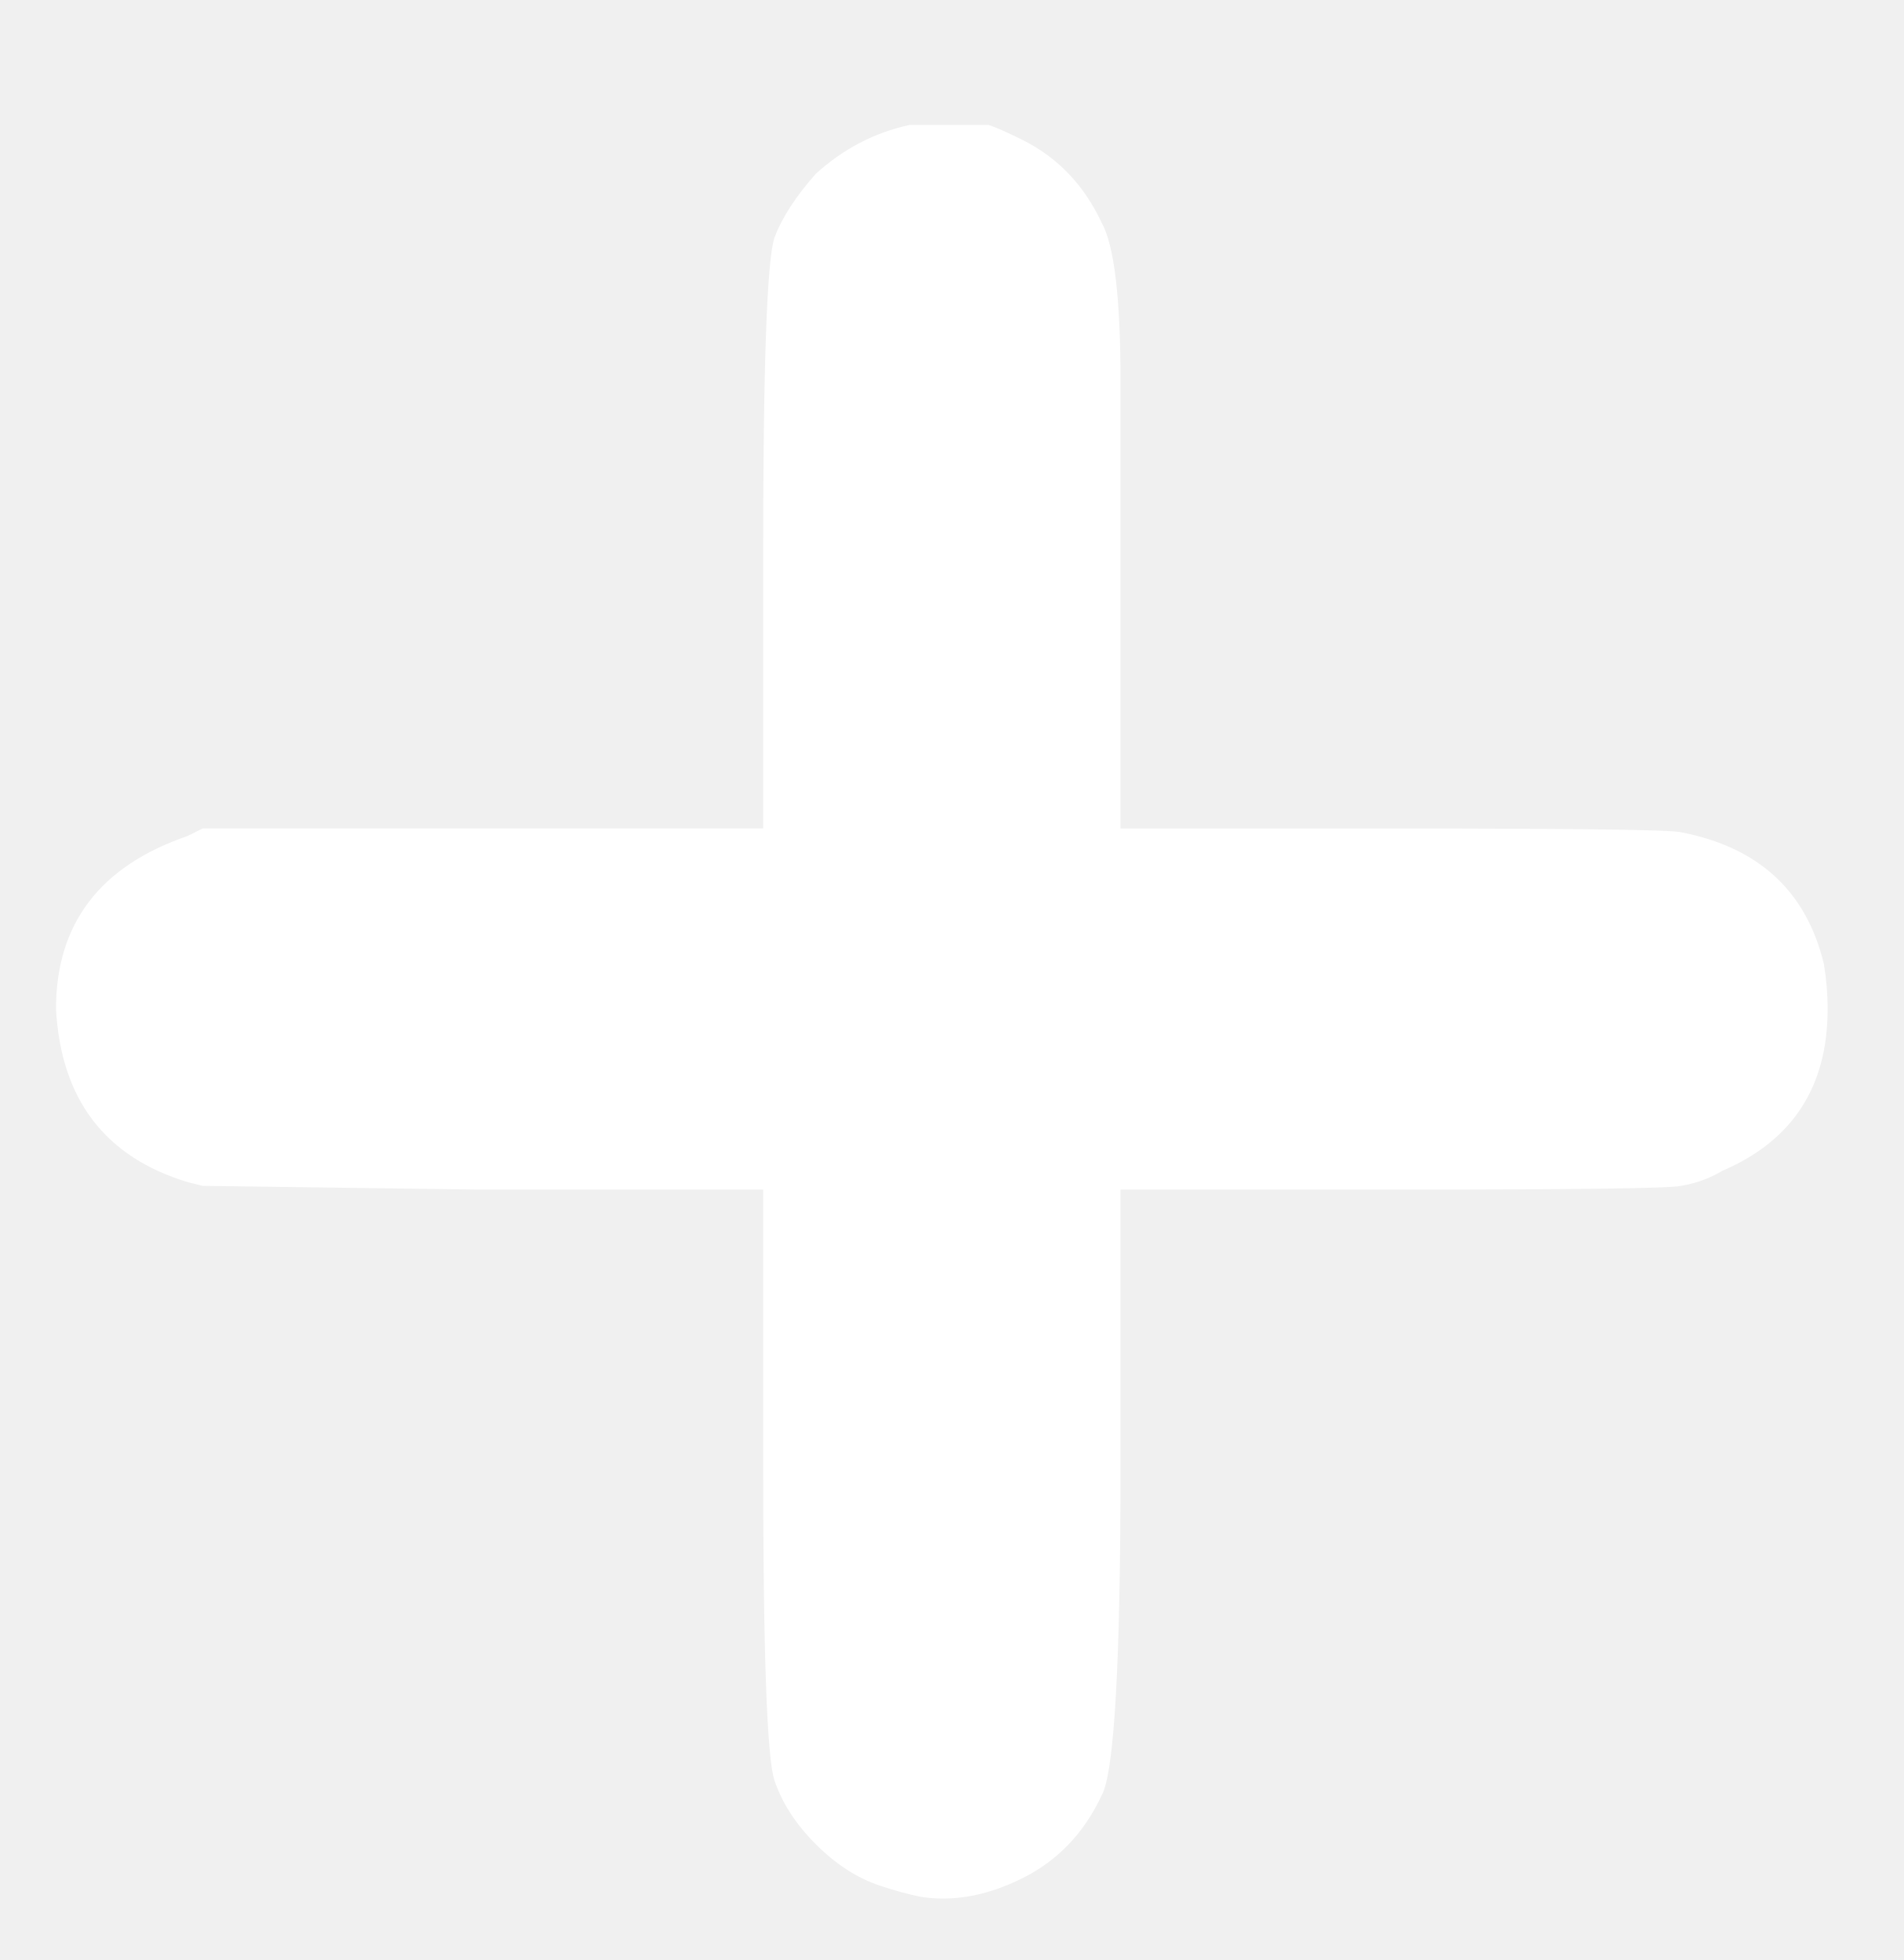
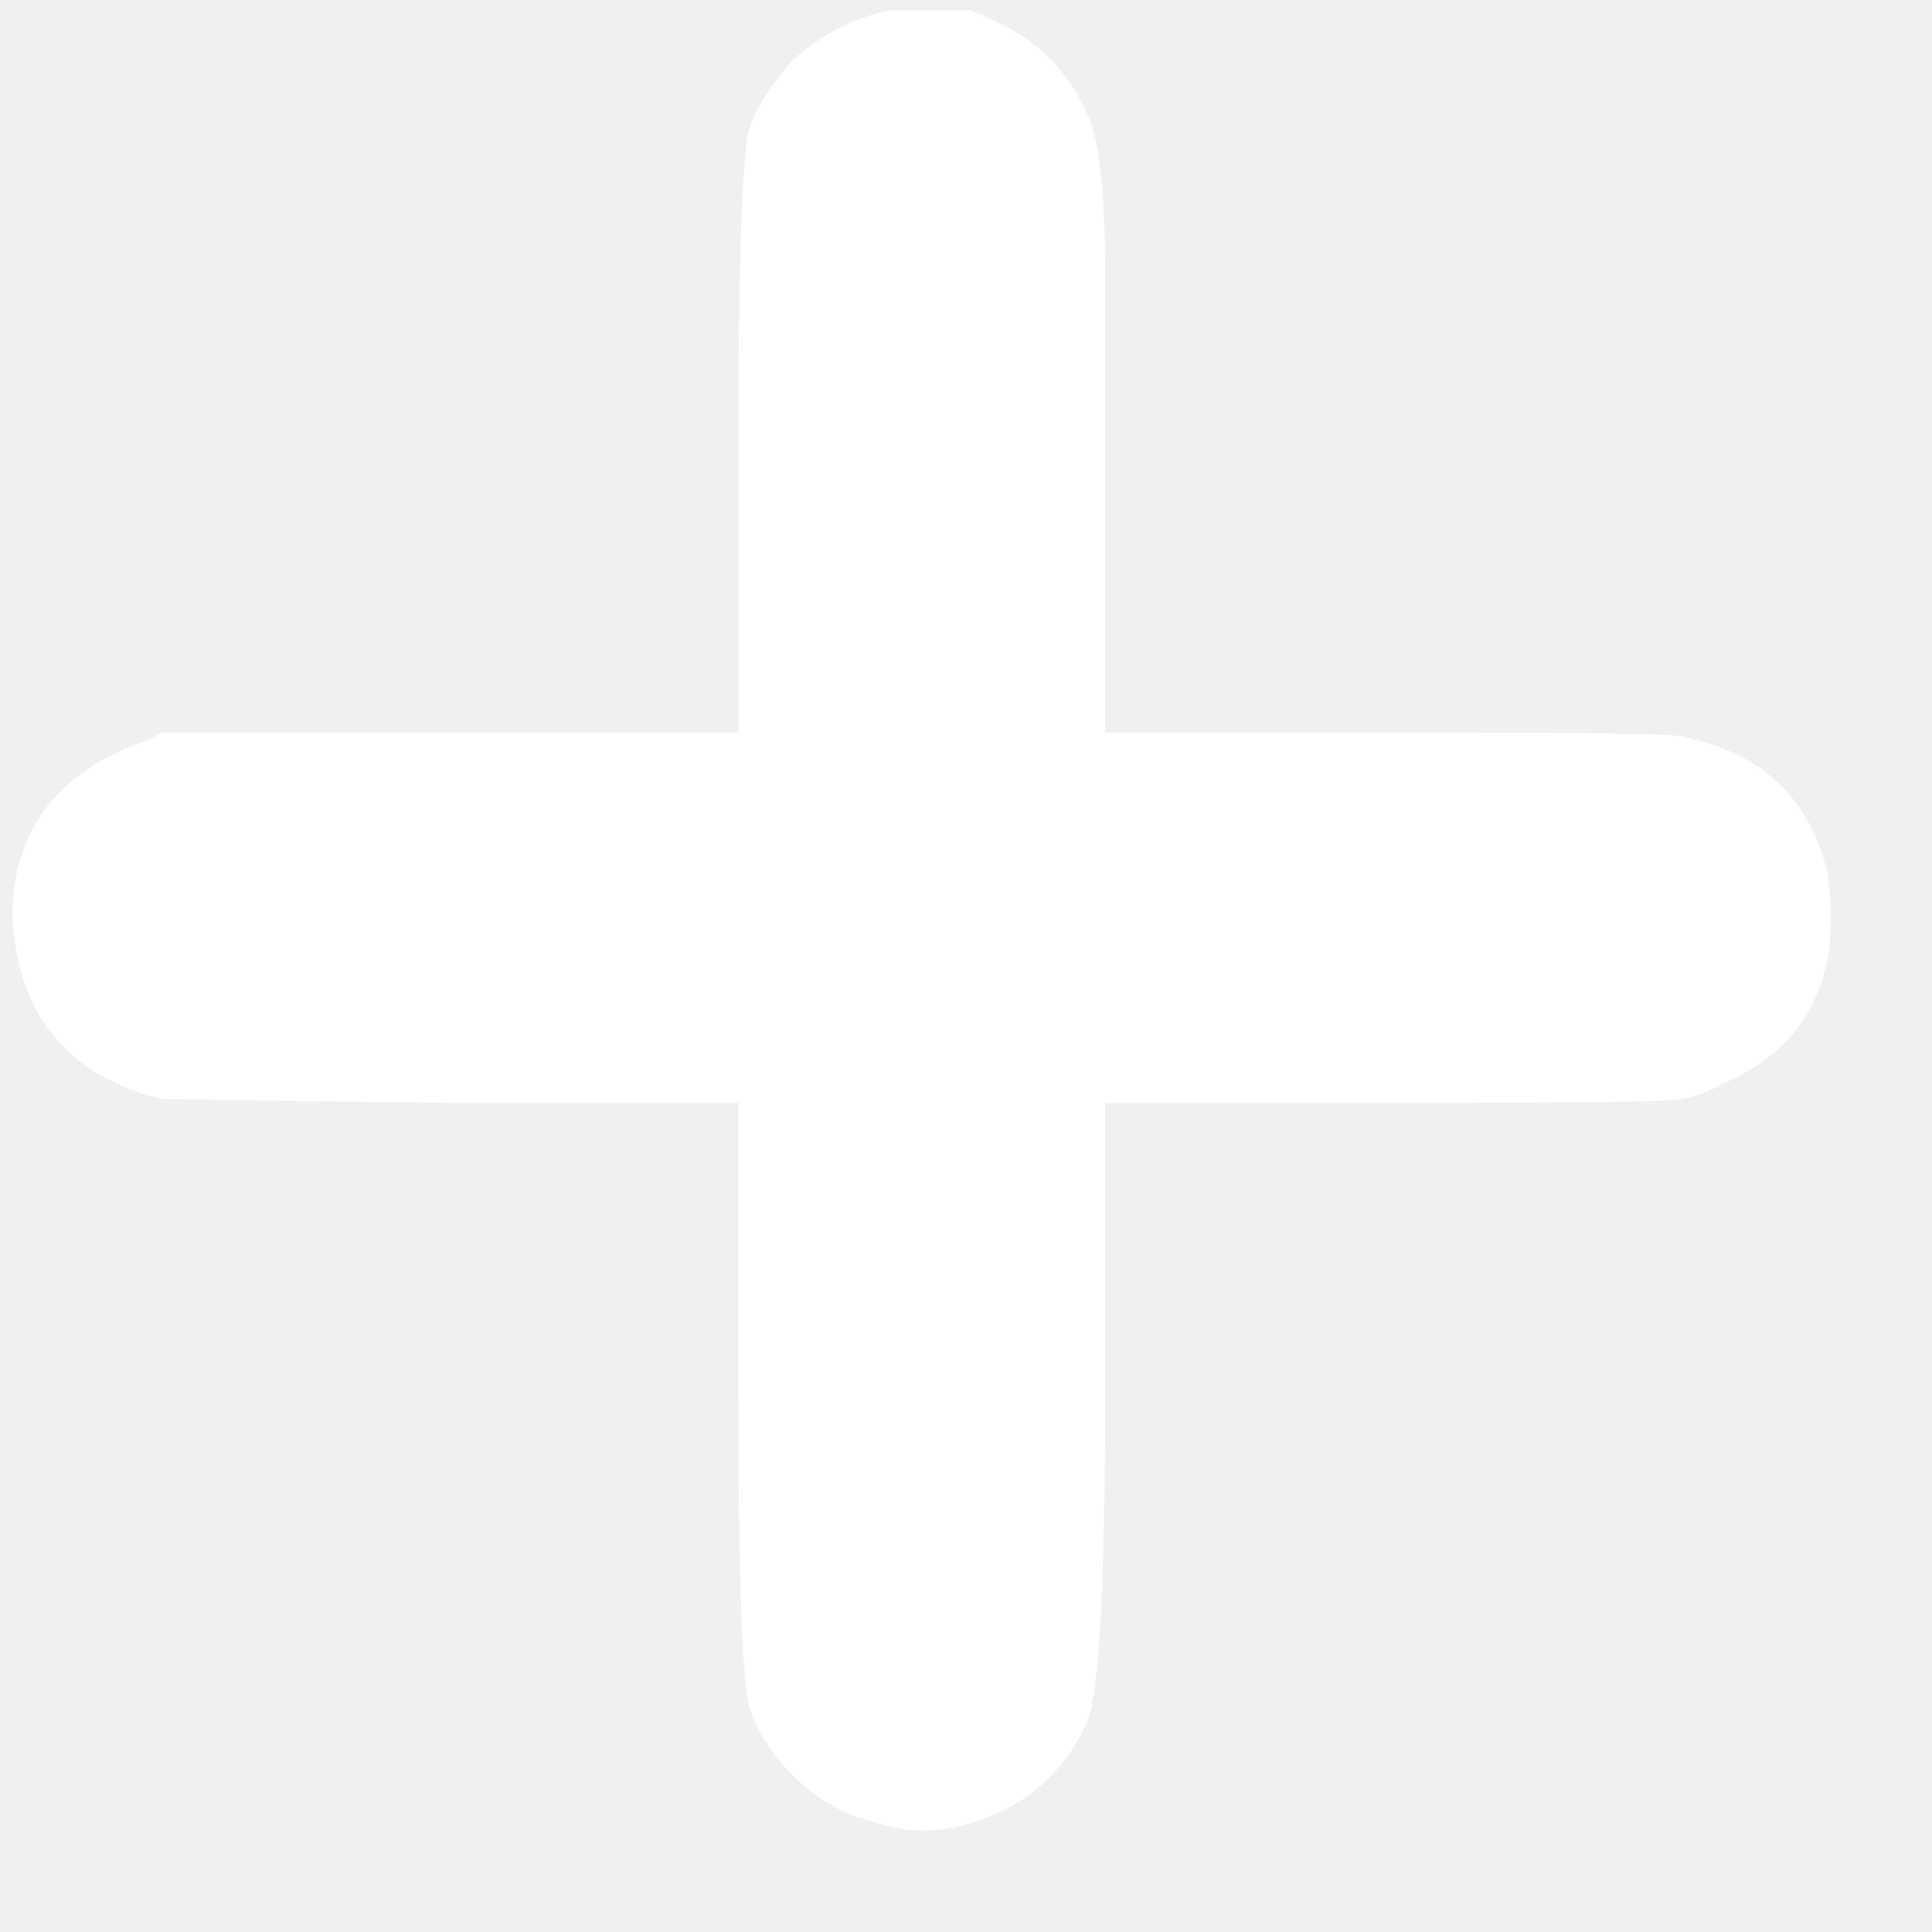
- <svg xmlns="http://www.w3.org/2000/svg" width="68" height="70" id="svg2" version="1.1">
+ <svg xmlns="http://www.w3.org/2000/svg" width="34" height="34" id="svg2" version="1.1">
  <g id="layer1">
-     <path style="font-size:1000px;font-style:normal;font-variant:normal;font-weight:normal;font-stretch:normal;fill:#ffffff;fill-opacity:1;stroke:none;font-family:OCRA;-inkscape-font-specification:OCRA" d="m 32.5, 4.464 2.822,0 c 0.269,0.09 0.672,0.269 1.209,0.537 1.254,0.627 2.194,1.612 2.822,2.956 0.448,0.806 0.672,2.687 0.672,5.643 -5e-5,0.269 -5e-5,2.284 0,6.046 l 0,9.943 9.808,0 c 6.449,6e-5 9.853,0.045 10.211,0.134 2.777,0.537 4.479,2.105 5.106,4.703 0.089,0.537 0.134,1.075 0.134,1.612 -8e-5,2.777 -1.254,4.703 -3.762,5.777 -0.448,0.269 -0.941,0.448 -1.478,0.537 -0.358,0.09 -3.762,0.134 -10.211,0.134 l -9.808,0 0,9.943 c -5e-5,6.987 -0.224,10.883 -0.672,11.689 -0.627,1.344 -1.568,2.329 -2.822,2.956 -1.254,0.627 -2.463,0.851 -3.628,0.672 -0.448,-0.09 -0.941,-0.224 -1.478,-0.403 -0.806,-0.269 -1.568,-0.761 -2.284,-1.478 -0.717,-0.717 -1.209,-1.478 -1.478,-2.284 -0.269,-0.806 -0.403,-4.613 -0.403,-11.421 l 0,-9.674 -10.077,0 -9.943,-0.134 -0.537,-0.134 c -2.956,-0.896 -4.523,-2.956 -4.703,-6.181 -1e-5,-3.045 1.568,-5.106 4.703,-6.181 l 0.537,-0.269 9.943,0 10.077,0 0,-9.674 c -3e-5,-6.807 0.134,-10.614 0.403,-11.421 0.269,-0.717 0.761,-1.478 1.478,-2.284 0.985,-0.896 2.105,-1.478 3.359,-1.747" id="text7752" />
+     <path style="font-size:1000px;font-style:normal;font-variant:normal;font-weight:normal;font-stretch:normal;fill:#ffffff;fill-opacity:1;stroke:none;font-family:OCRA;-inkscape-font-specification:OCRA" d="m 15.643,0.183 1.427,0 c 0.136,0.045 0.34,0.136 0.611,0.272 0.634,0.317 1.11,0.815 1.427,1.495 0.226,0.408 0.34,1.359 0.34,2.854 -2.5e-5,0.136 -2.5e-5,1.155 0,3.057 l 0,5.028 4.96,0 c 3.261,3e-5 4.982,0.023 5.163,0.068 1.404,0.272 2.265,1.064 2.582,2.378 0.045,0.272 0.068,0.544 0.068,0.815 -4e-5,1.404 -0.634,2.378 -1.902,2.921 -0.227,0.136 -0.476,0.226 -0.747,0.272 -0.181,0.045 -1.902,0.068 -5.163,0.068 l -4.96,0 0,5.028 c -2.5e-5,3.533 -0.113,5.503 -0.34,5.911 -0.317,0.679 -0.793,1.178 -1.427,1.495 -0.634,0.317 -1.246,0.43 -1.834,0.34 -0.226,-0.045 -0.476,-0.113 -0.747,-0.204 C 14.692,31.844 14.307,31.594 13.944,31.232 13.582,30.87 13.333,30.485 13.197,30.077 13.061,29.669 12.993,27.745 12.993,24.302 l 0,-4.892 -5.096,0 -5.028,-0.068 -0.272,-0.068 C 1.104,18.822 0.311,17.78 0.22,16.149 0.22,14.609 1.013,13.568 2.598,13.024 l 0.272,-0.136 5.028,0 5.096,0 0,-4.892 c -1.6e-5,-3.442 0.068,-5.367 0.204,-5.775 0.136,-0.362 0.385,-0.747 0.747,-1.155 0.498,-0.453 1.064,-0.747 1.699,-0.883" id="text7752" />
  </g>
</svg>
